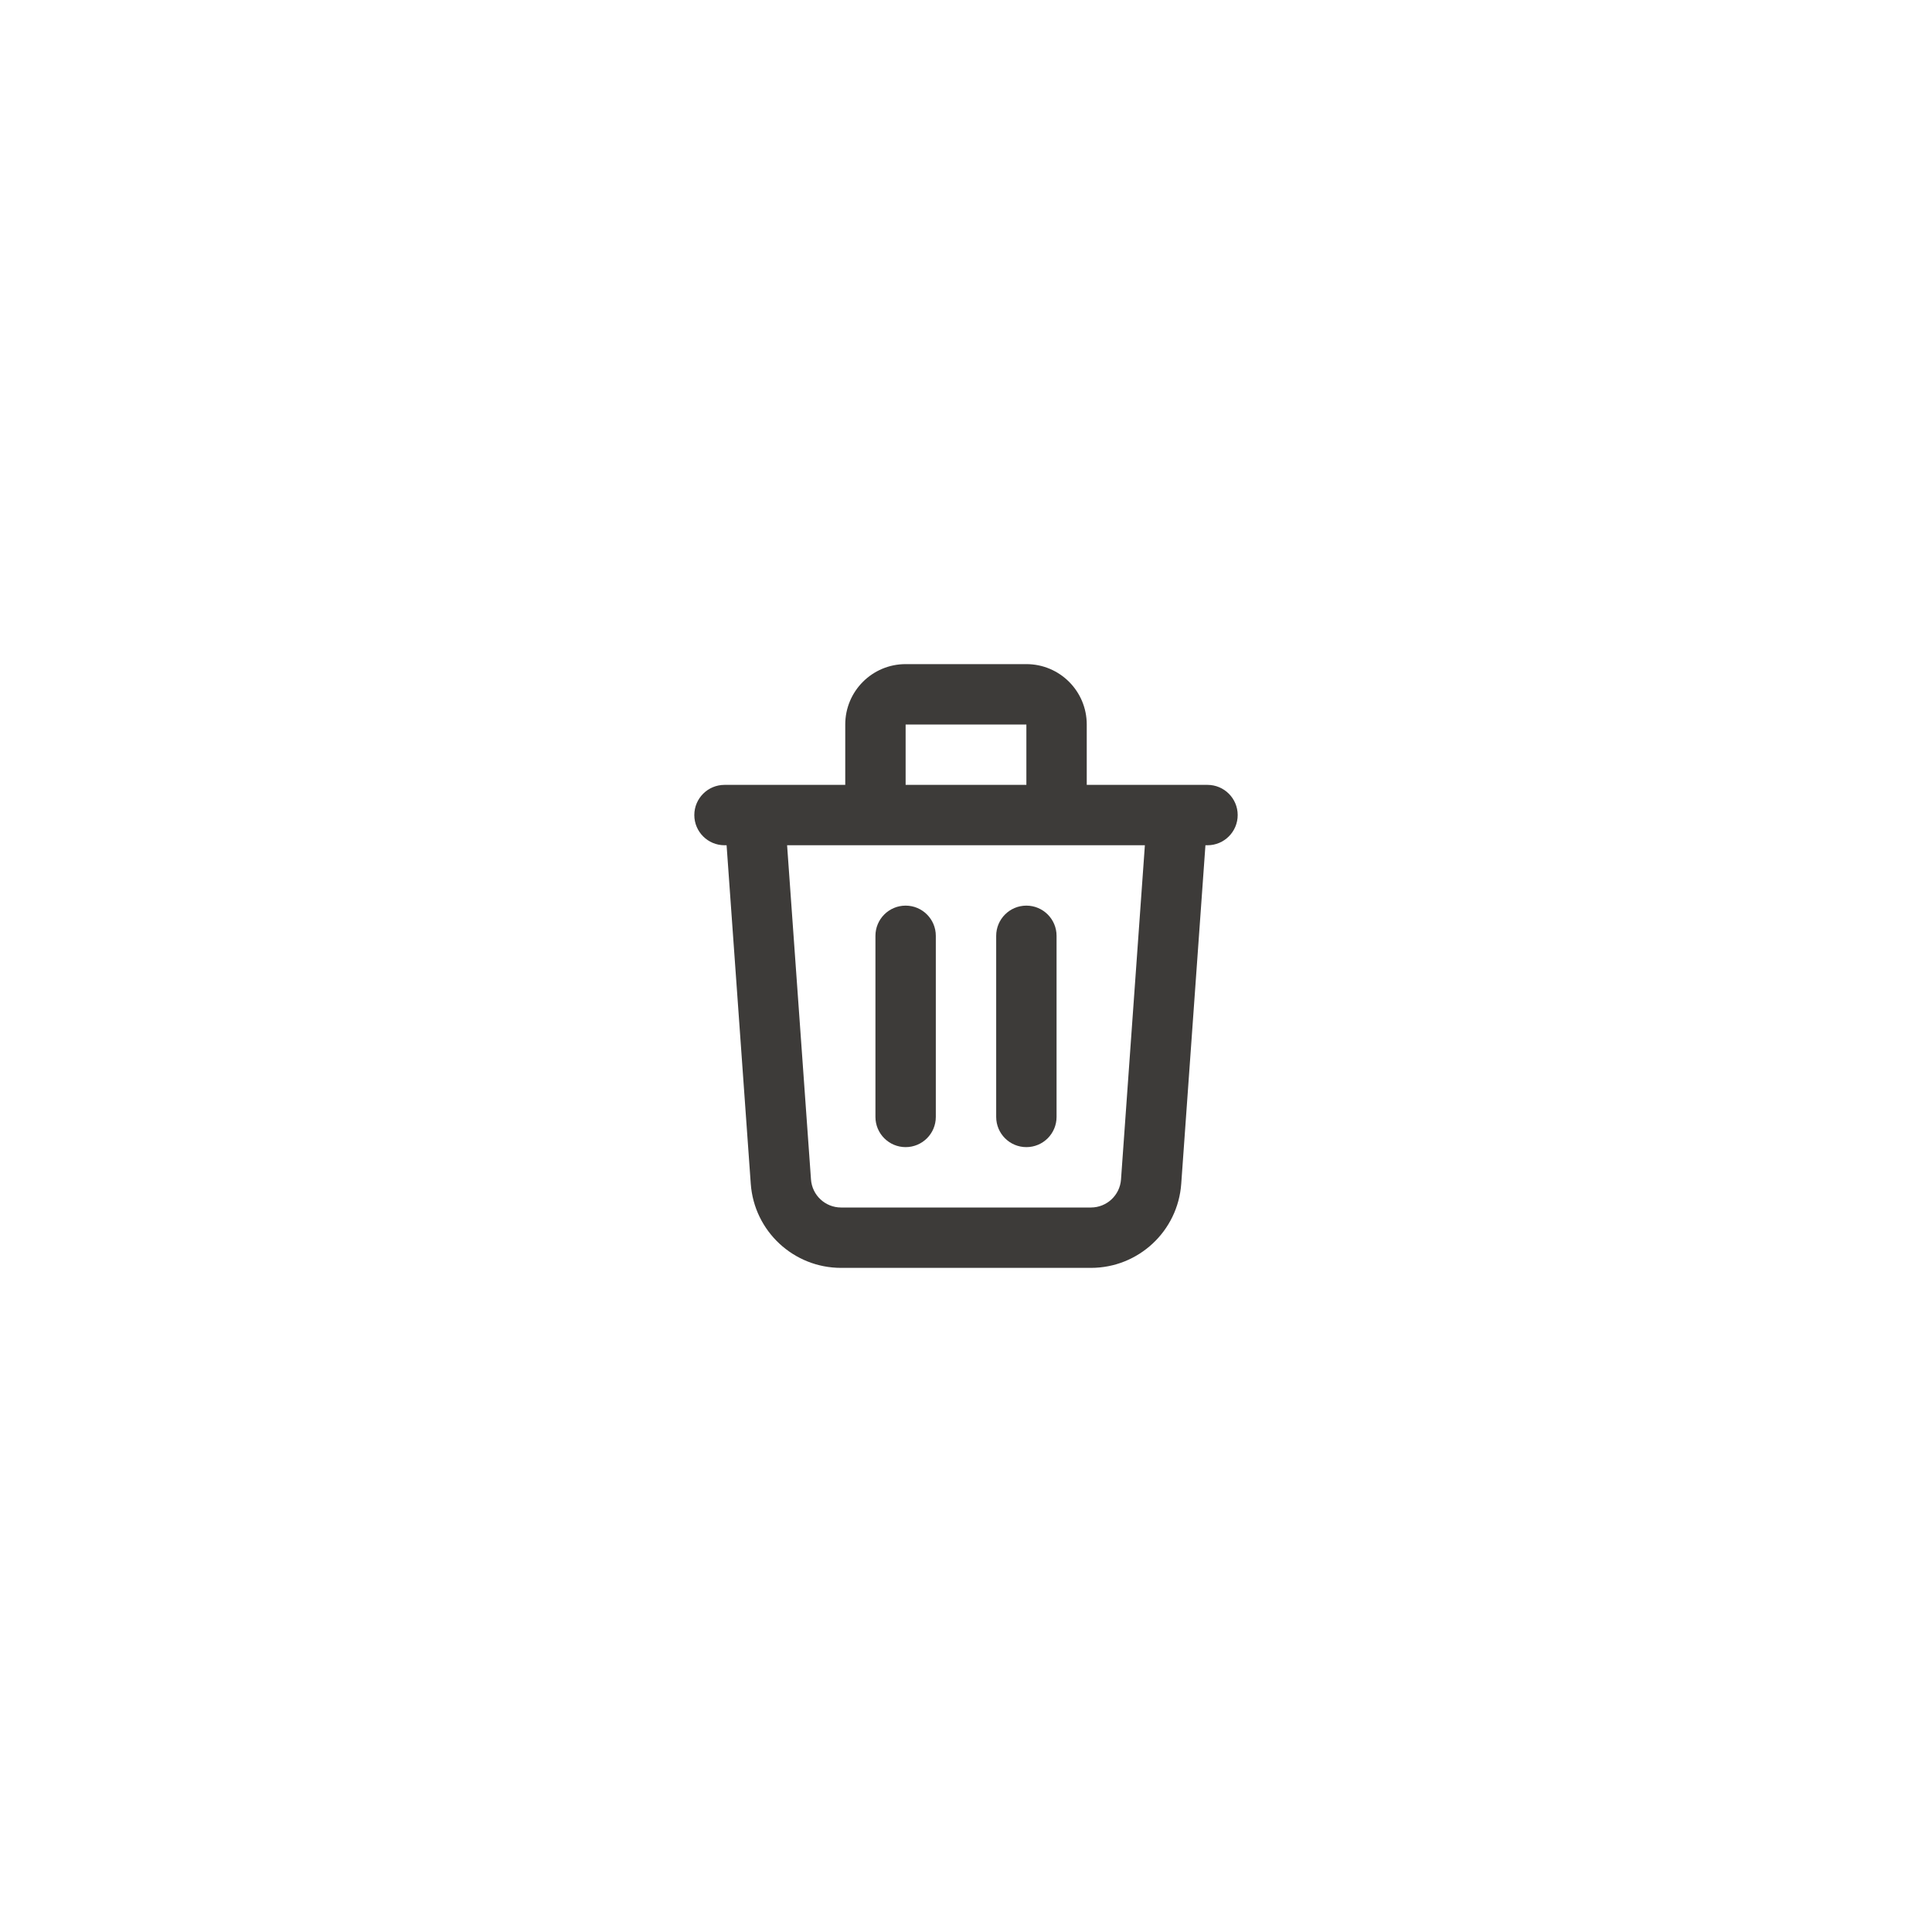
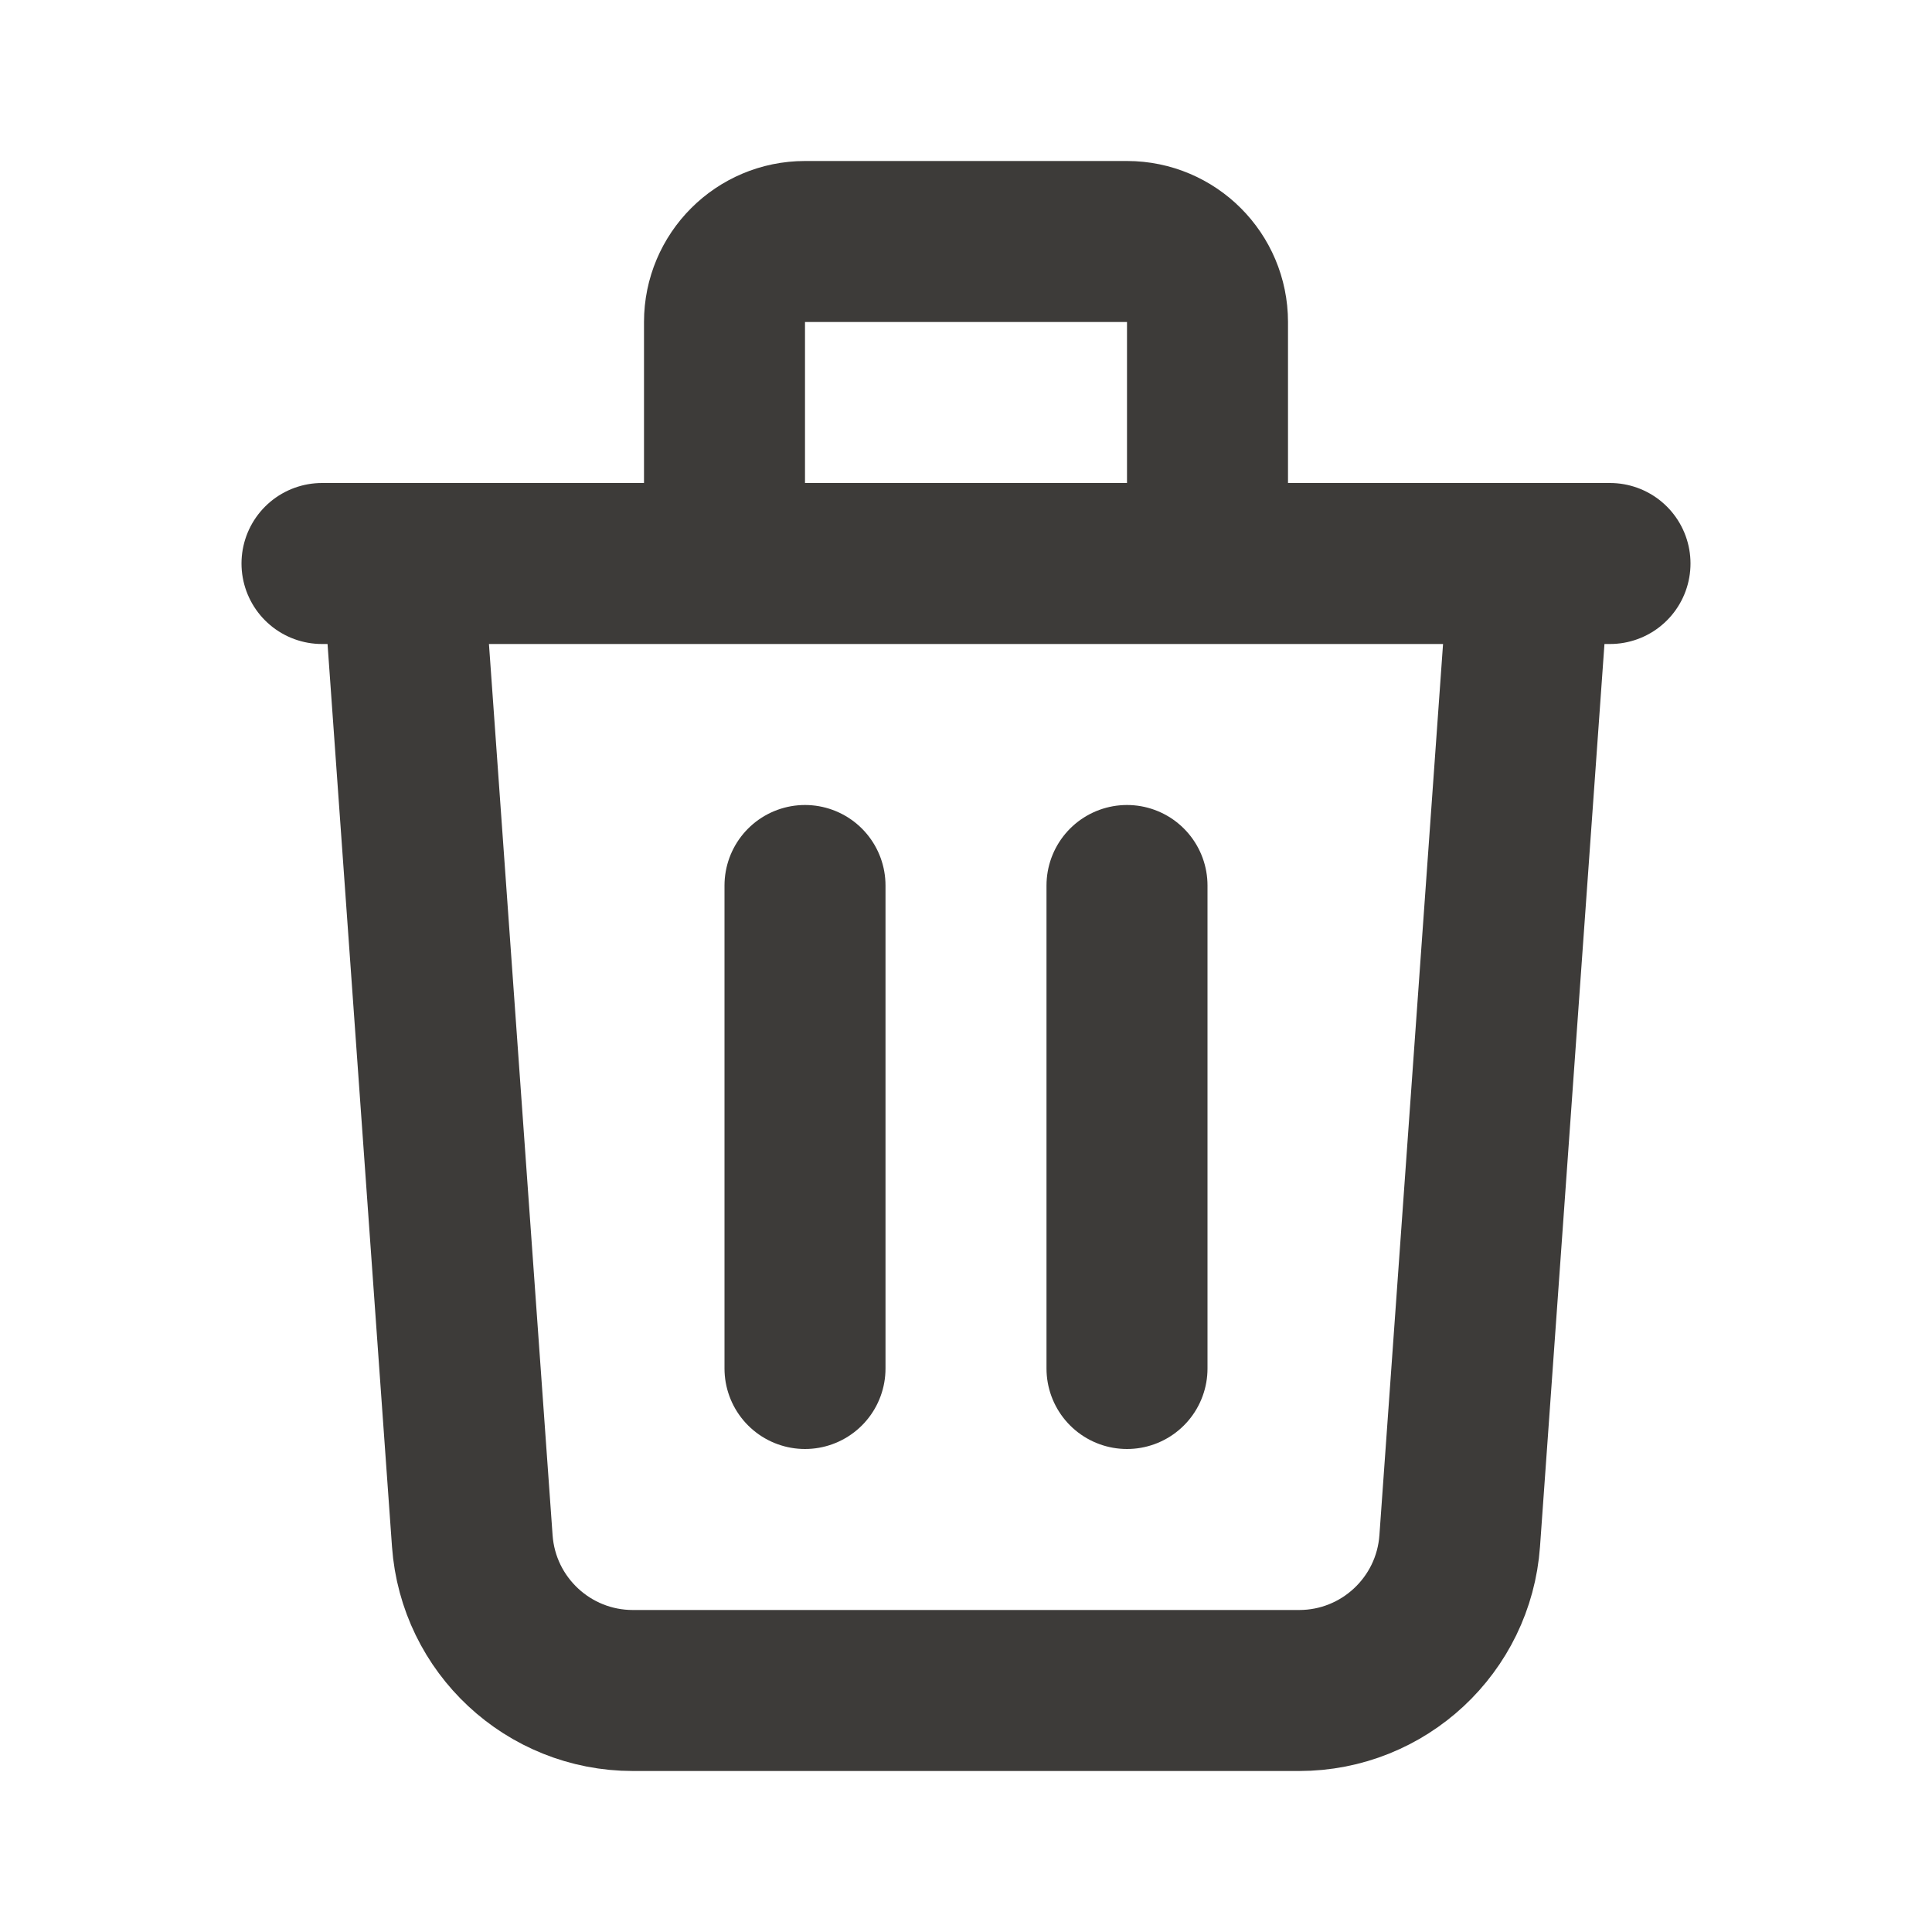
- <svg xmlns="http://www.w3.org/2000/svg" width="64" height="64" viewBox="0 0 64 64" fill="none">
-   <path d="M39.998 27.071C40.037 26.52 39.622 26.042 39.071 26.003C38.52 25.963 38.042 26.378 38.002 26.929L39.998 27.071ZM38.133 39.142L37.135 39.071L38.133 39.142ZM25.867 39.142L26.865 39.071L25.867 39.142ZM25.997 26.929C25.958 26.378 25.48 25.963 24.929 26.003C24.378 26.042 23.963 26.52 24.003 27.071L25.997 26.929ZM31 31C31 30.448 30.552 30 30 30C29.448 30 29 30.448 29 31H31ZM29 37C29 37.552 29.448 38 30 38C30.552 38 31 37.552 31 37H29ZM35 31C35 30.448 34.552 30 34 30C33.448 30 33 30.448 33 31H35ZM33 37C33 37.552 33.448 38 34 38C34.552 38 35 37.552 35 37H33ZM34 27C34 27.552 34.448 28 35 28C35.552 28 36 27.552 36 27H34ZM28 27C28 27.552 28.448 28 29 28C29.552 28 30 27.552 30 27H28ZM24 26C23.448 26 23 26.448 23 27C23 27.552 23.448 28 24 28V26ZM40 28C40.552 28 41 27.552 41 27C41 26.448 40.552 26 40 26V28ZM38.002 26.929L37.135 39.071L39.13 39.214L39.998 27.071L38.002 26.929ZM36.138 40H27.862V42H36.138V40ZM26.865 39.071L25.997 26.929L24.003 27.071L24.87 39.214L26.865 39.071ZM27.862 40C27.338 40 26.902 39.595 26.865 39.071L24.87 39.214C24.982 40.784 26.288 42 27.862 42V40ZM37.135 39.071C37.098 39.595 36.662 40 36.138 40V42C37.712 42 39.018 40.784 39.13 39.214L37.135 39.071ZM29 31V37H31V31H29ZM33 31V37H35V31H33ZM30 24H34V22H30V24ZM34 24V27H36V24H34ZM30 27V24H28V27H30ZM34 24H36C36 22.895 35.105 22 34 22V24ZM30 22C28.895 22 28 22.895 28 24H30V22ZM24 28H40V26H24V28Z" fill="#3D3B39" />
+ <svg xmlns="http://www.w3.org/2000/svg" width="24" height="24" viewBox="0 0 24 24" fill="none">
+   <path d="M19 7L18.133 19.142C18.058 20.189 17.187 21 16.138 21H7.862C6.813 21 5.942 20.189 5.867 19.142L5 7M10 11V17M14 11V17M15 7V4C15 3.448 14.552 3 14 3H10C9.448 3 9 3.448 9 4V7M4 7H20" stroke="#3D3B39" stroke-width="2" stroke-linecap="round" stroke-linejoin="round" />
</svg>
